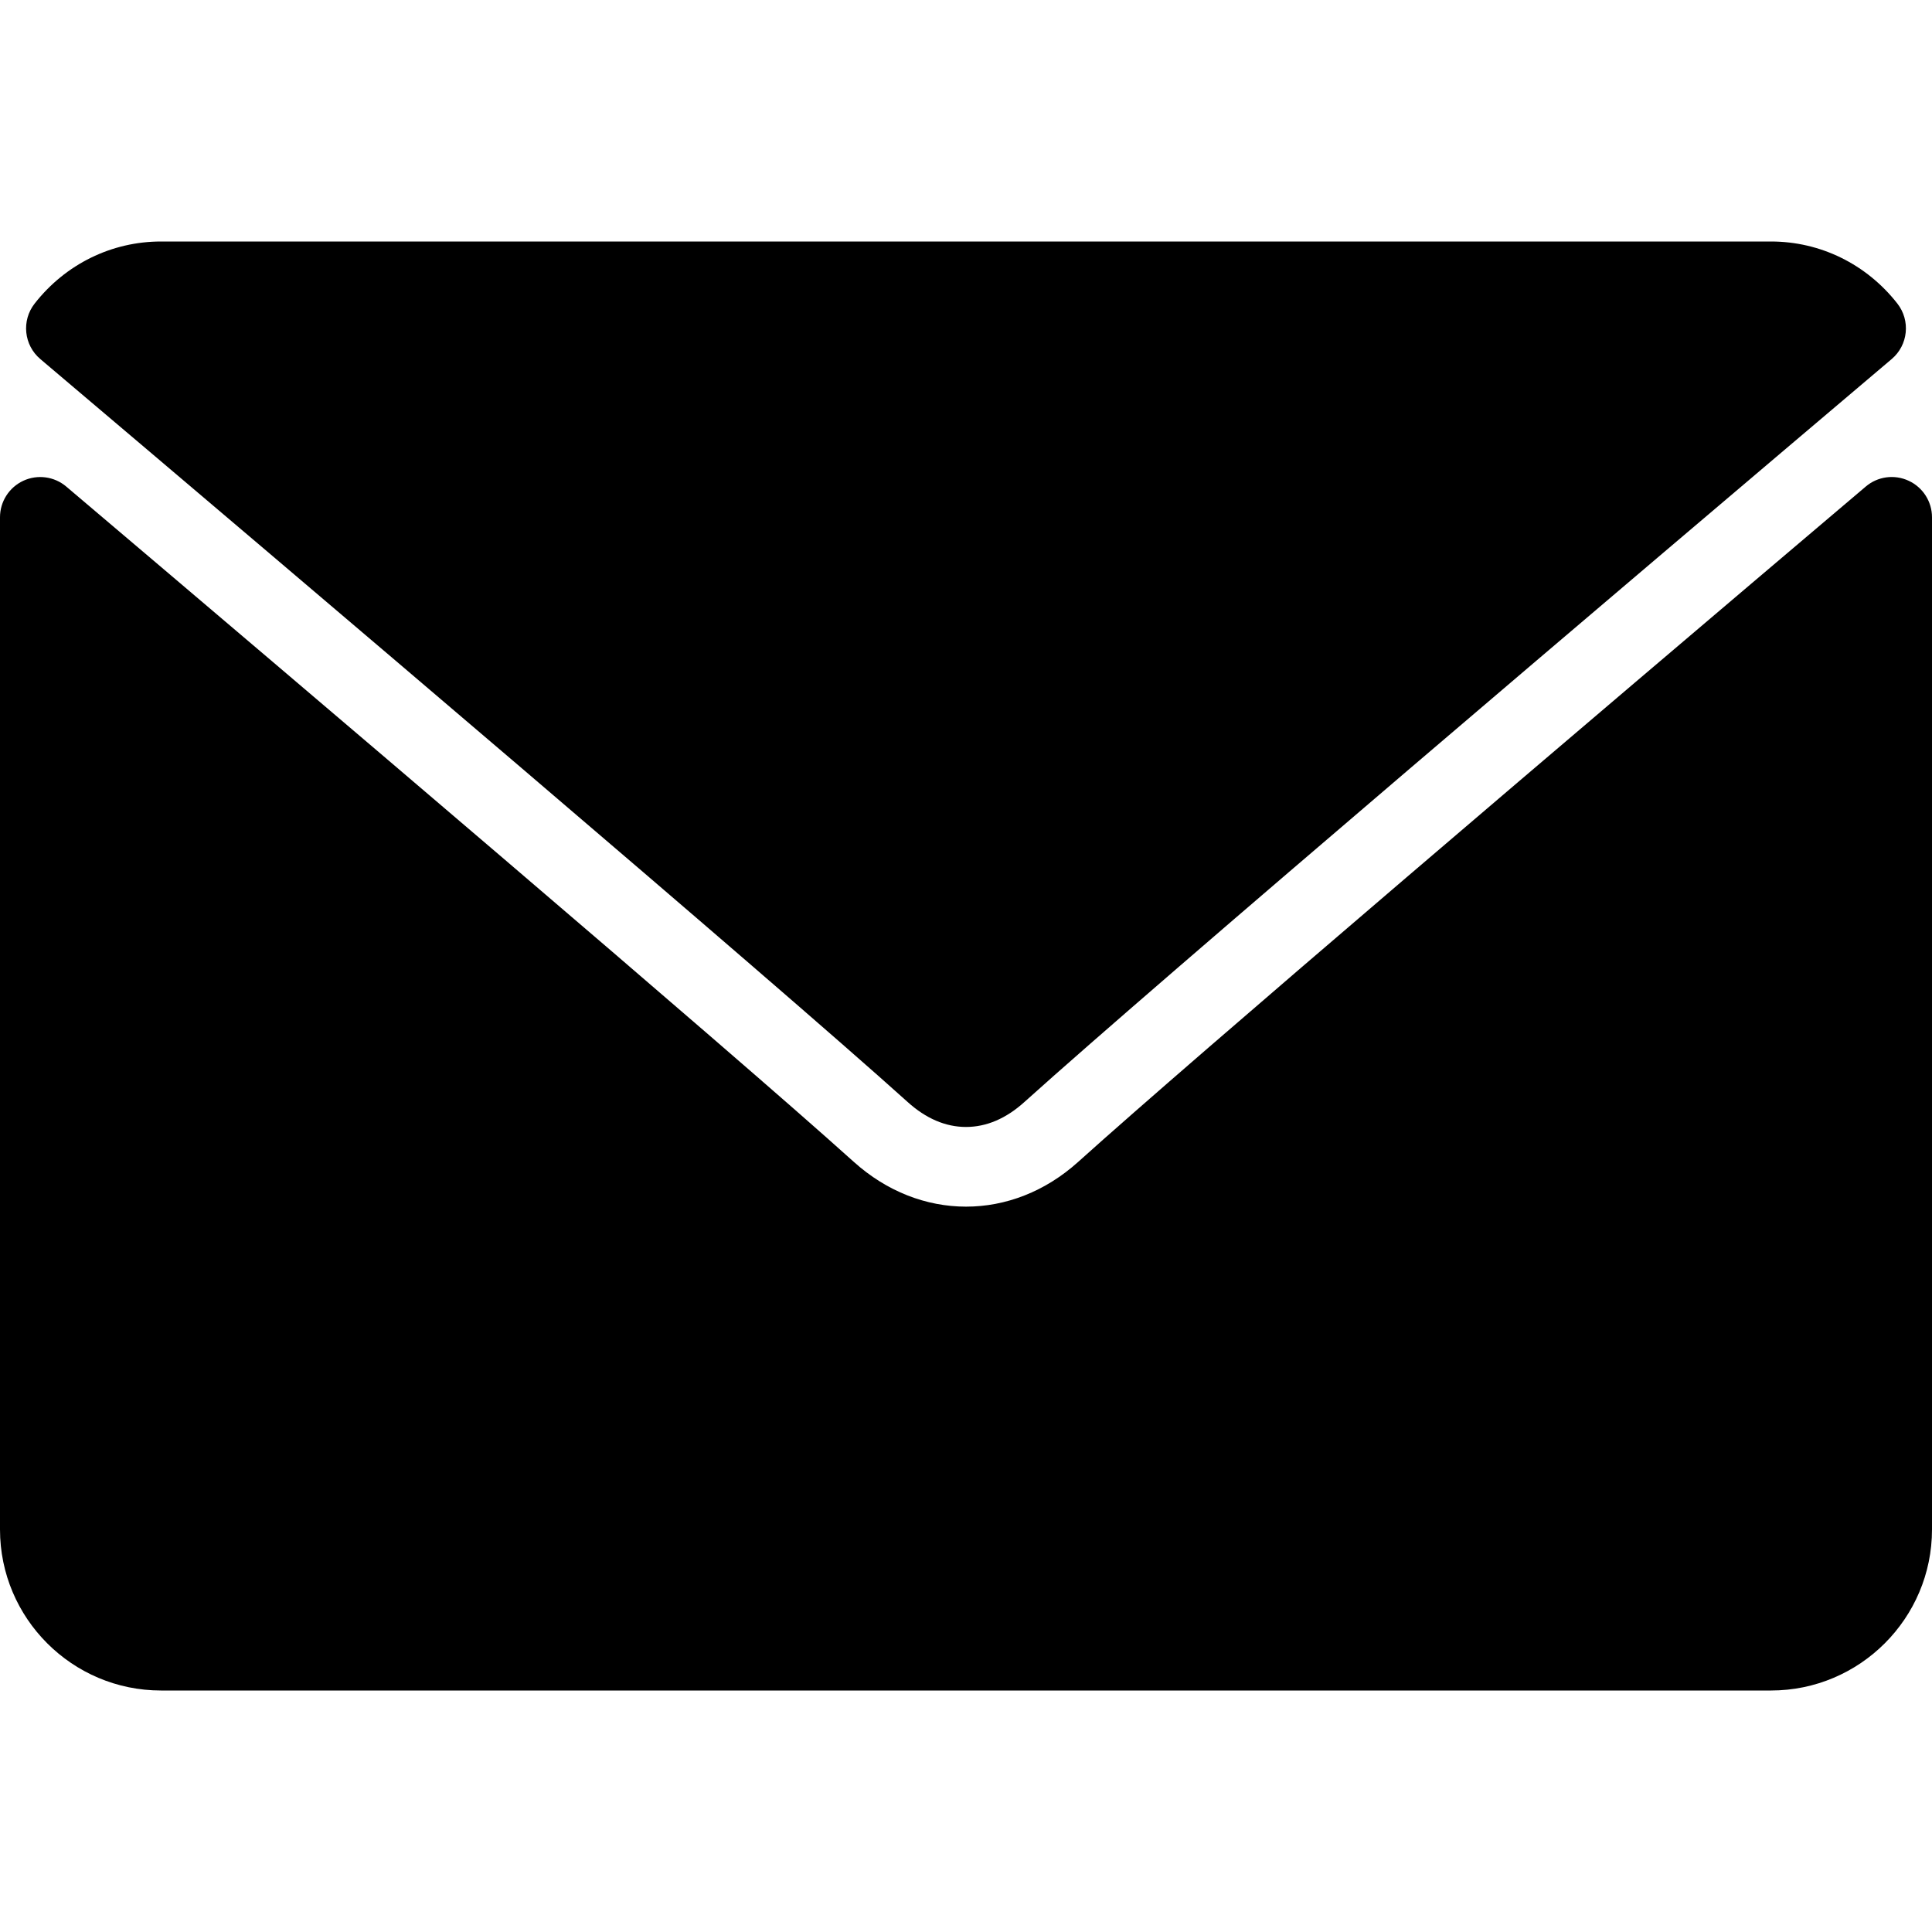
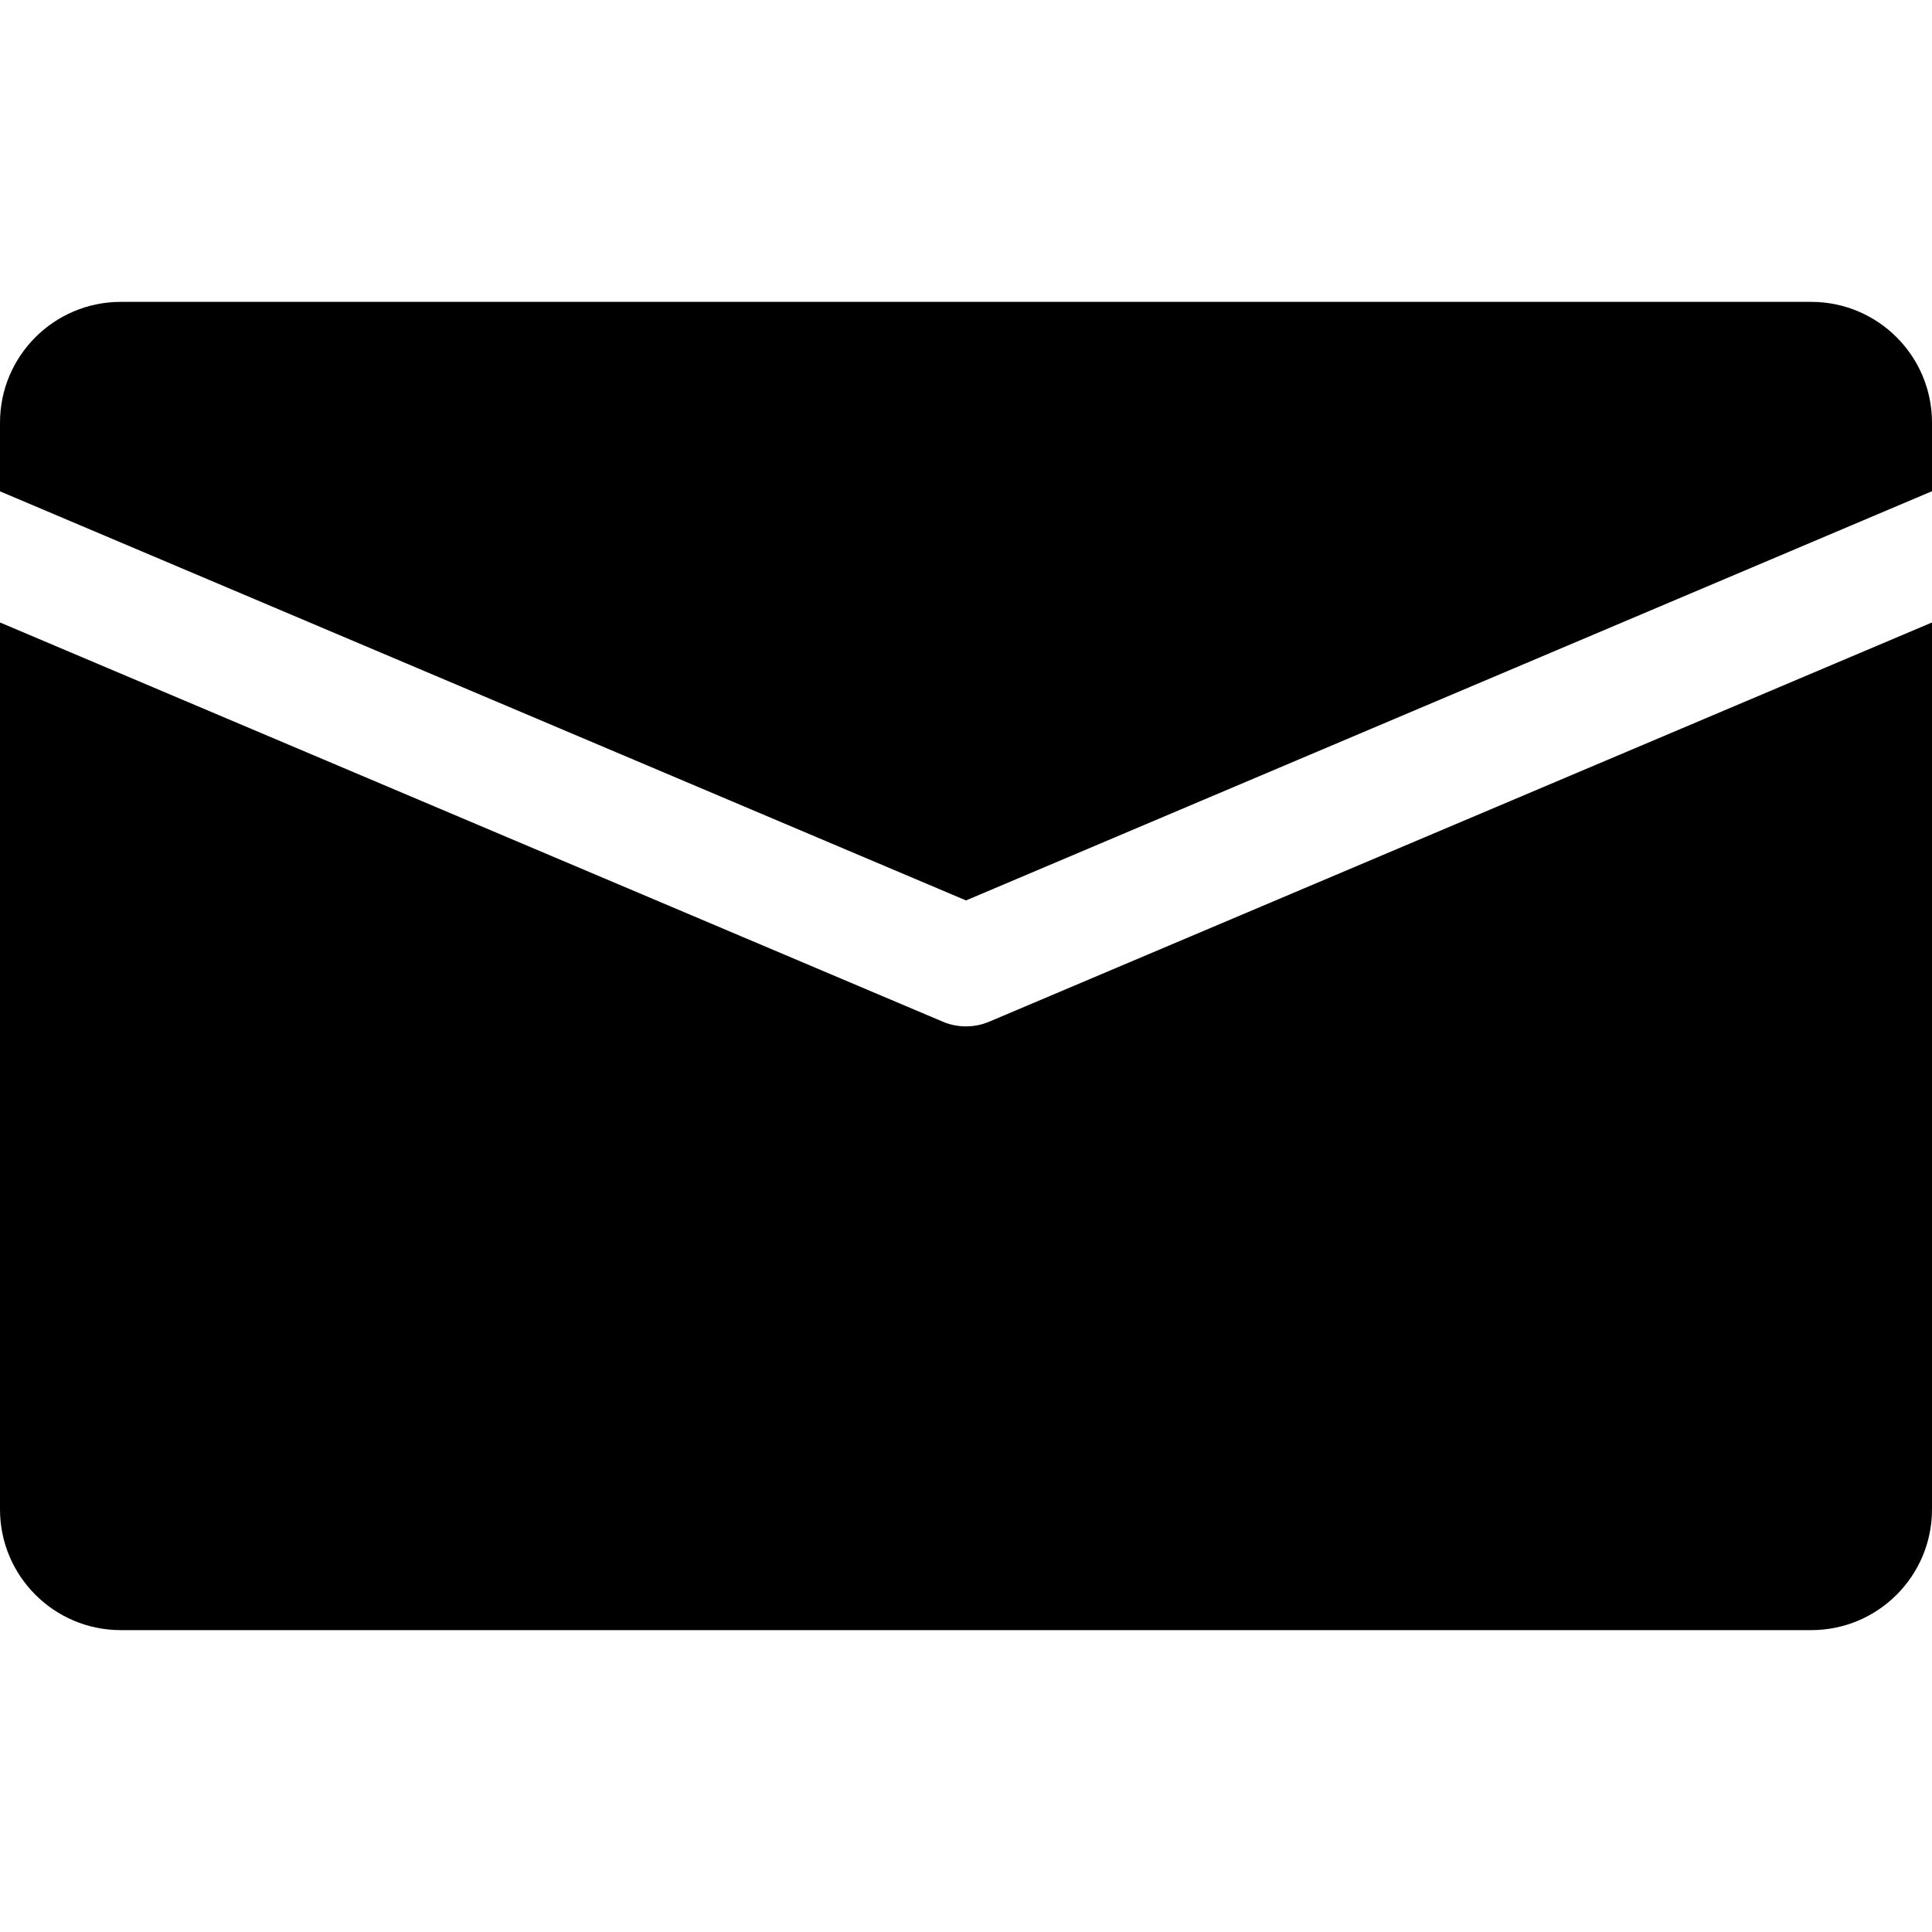
- <svg xmlns="http://www.w3.org/2000/svg" version="1.1" id="Layer_1" x="0px" y="0px" viewBox="0 0 512 512" style="enable-background:new 0 0 512 512;" xml:space="preserve">
+ <svg xmlns="http://www.w3.org/2000/svg" version="1.1" id="Capa_1" x="0px" y="0px" viewBox="0 0 512 512" style="enable-background:new 0 0 512 512;" xml:space="preserve">
  <g>
    <g>
-       <g>
-         <path d="M10.688,95.156C80.958,154.667,204.26,259.365,240.5,292.01c4.865,4.406,10.083,6.646,15.5,6.646     c5.406,0,10.615-2.219,15.469-6.604c36.271-32.677,159.573-137.385,229.844-196.896c4.375-3.698,5.042-10.198,1.5-14.719     C494.625,69.99,482.417,64,469.333,64H42.667c-13.083,0-25.292,5.99-33.479,16.438C5.646,84.958,6.313,91.458,10.688,95.156z" />
-         <path d="M505.813,127.406c-3.781-1.76-8.229-1.146-11.375,1.542C416.51,195.01,317.052,279.688,285.76,307.885     c-17.563,15.854-41.938,15.854-59.542-0.021c-33.354-30.052-145.042-125-208.656-178.917c-3.167-2.688-7.625-3.281-11.375-1.542     C2.417,129.156,0,132.927,0,137.083v268.25C0,428.865,19.135,448,42.667,448h426.667C492.865,448,512,428.865,512,405.333     v-268.25C512,132.927,509.583,129.146,505.813,127.406z" />
-       </g>
+       <path d="M480,80H32C14.336,80,0,94.336,0,112v18.208l256,108.416l256-108.448V112C512,94.336,497.664,80,480,80z" />
+     </g>
+   </g>
+   <g>
+     <g>
+       <path d="M262.24,270.72c-1.984,0.864-4.128,1.28-6.24,1.28s-4.256-0.416-6.24-1.28L0,164.96V400c0,17.664,14.336,32,32,32h448    c17.664,0,32-14.336,32-32V164.96L262.24,270.72z" />
    </g>
  </g>
  <g>
</g>
  <g>
</g>
  <g>
</g>
  <g>
</g>
  <g>
</g>
  <g>
</g>
  <g>
</g>
  <g>
</g>
  <g>
</g>
  <g>
</g>
  <g>
</g>
  <g>
</g>
  <g>
</g>
  <g>
</g>
  <g>
</g>
</svg>
